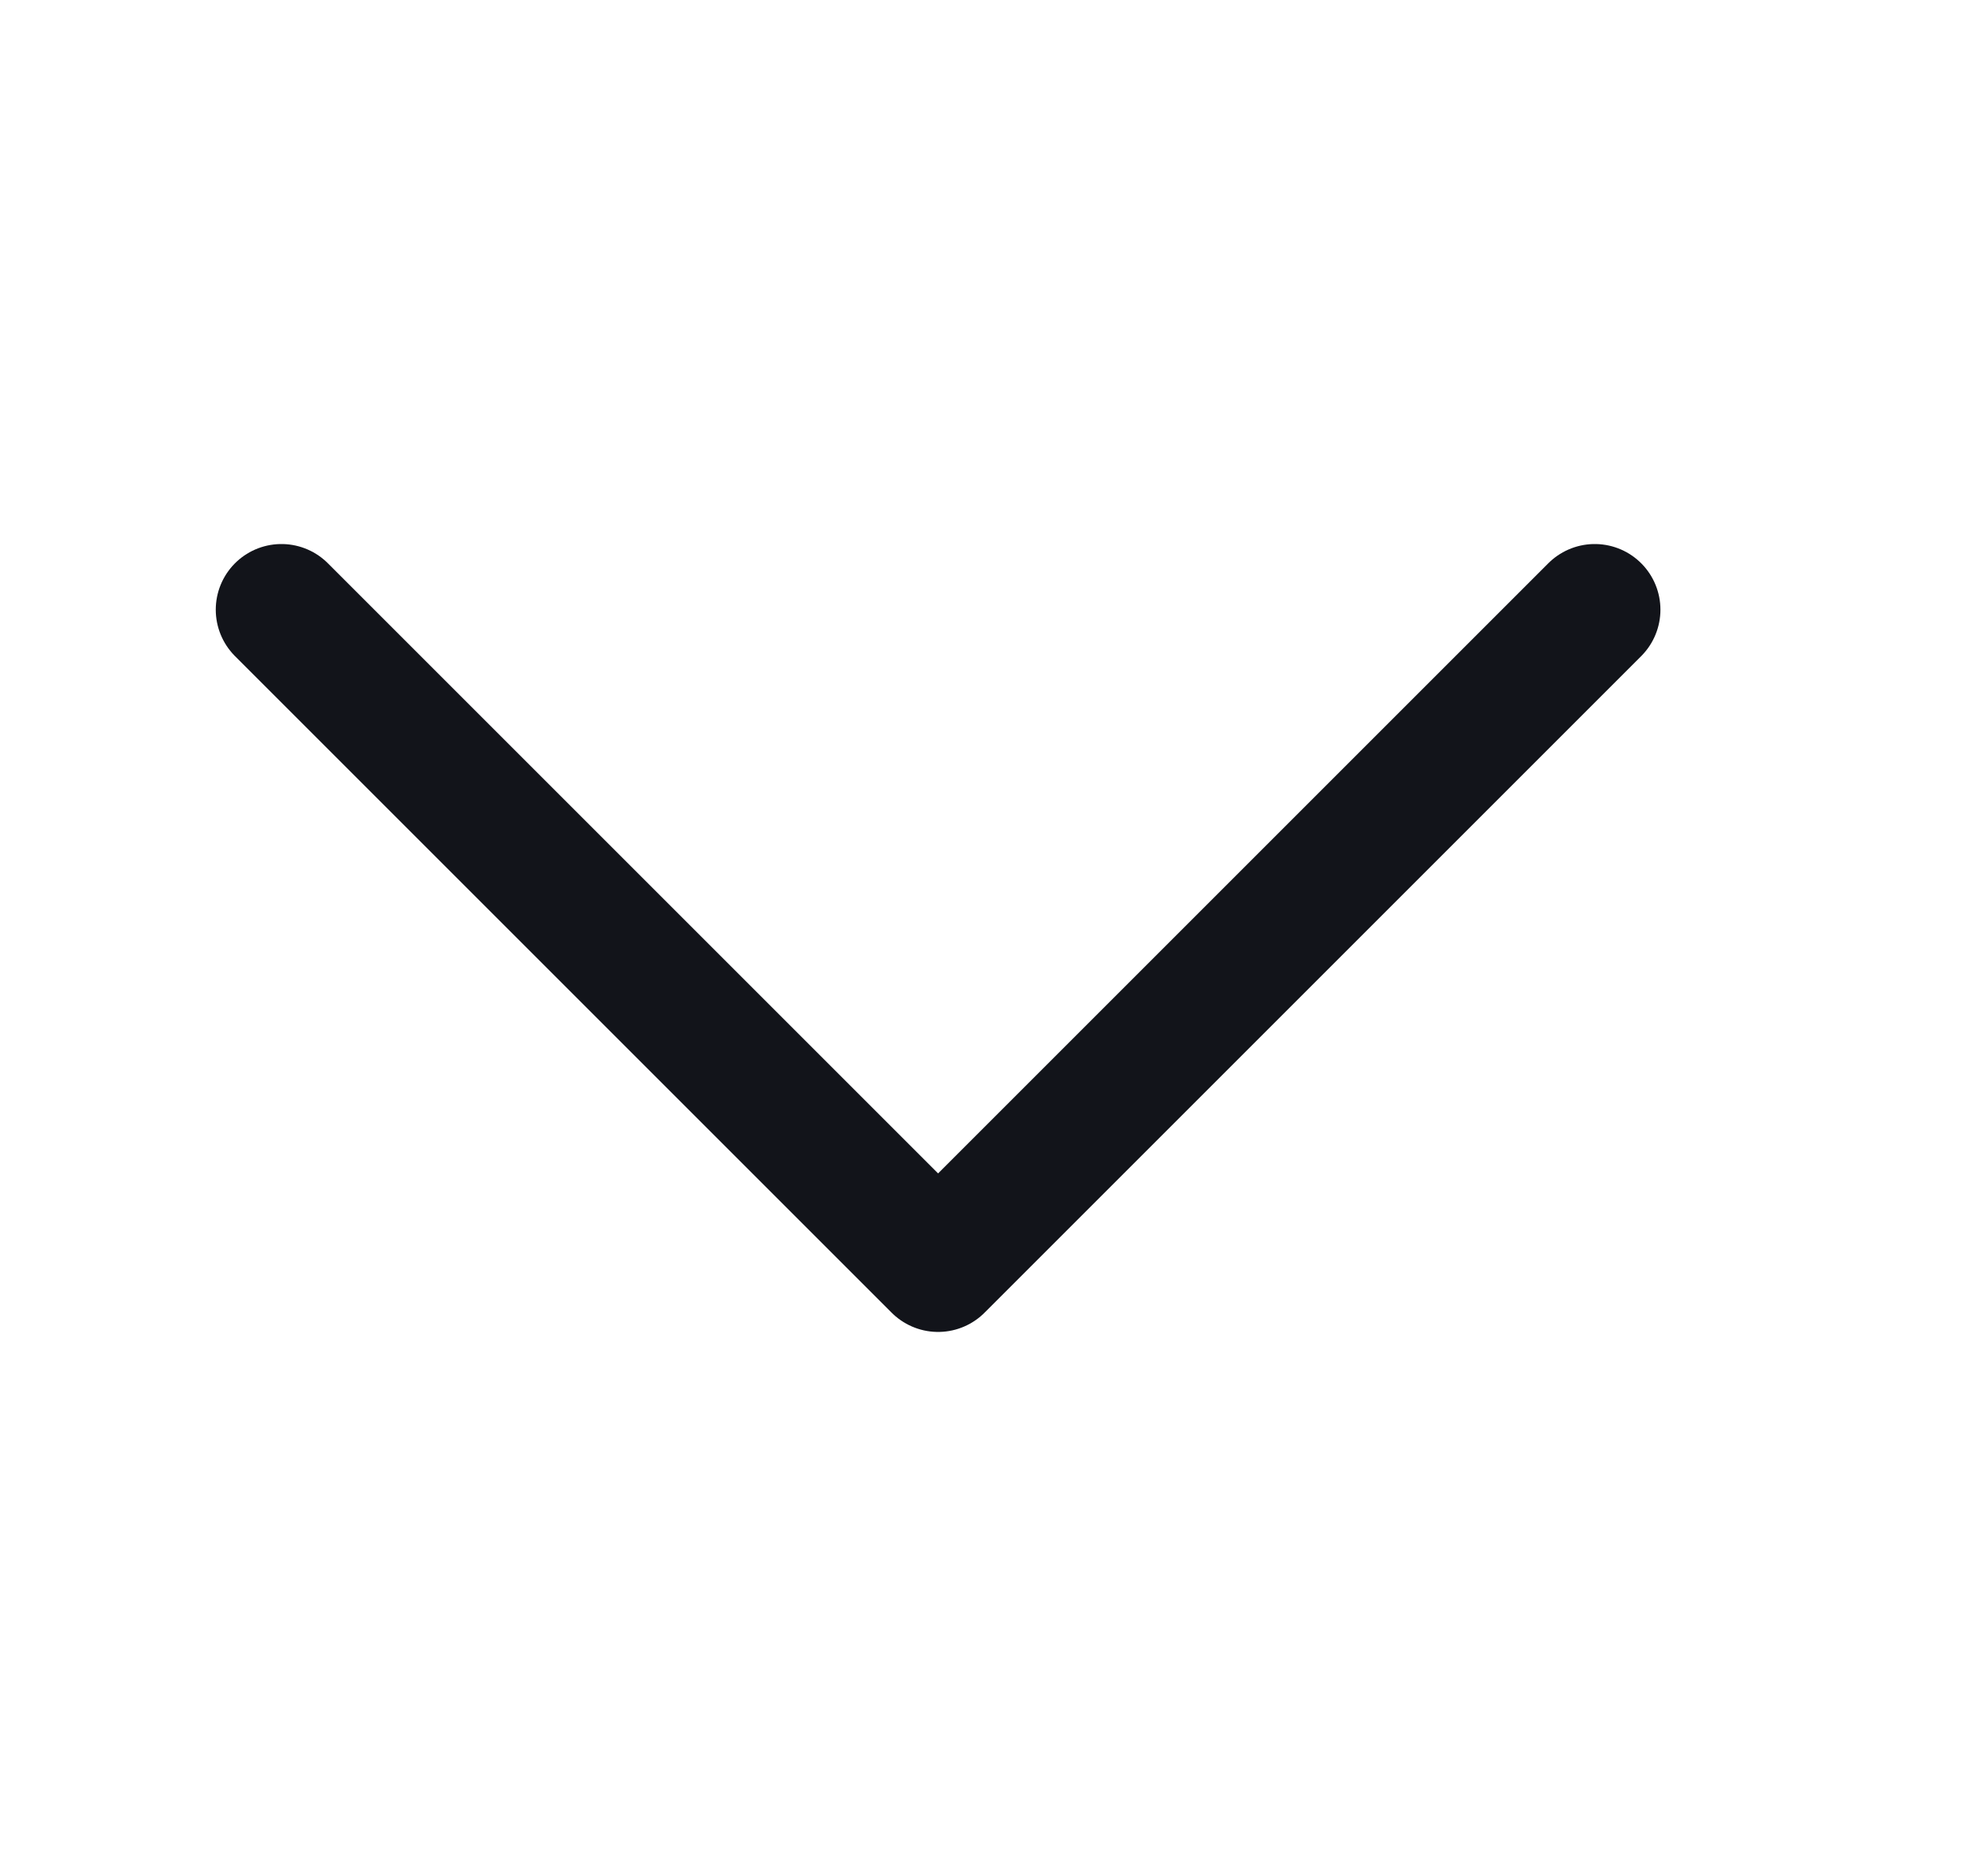
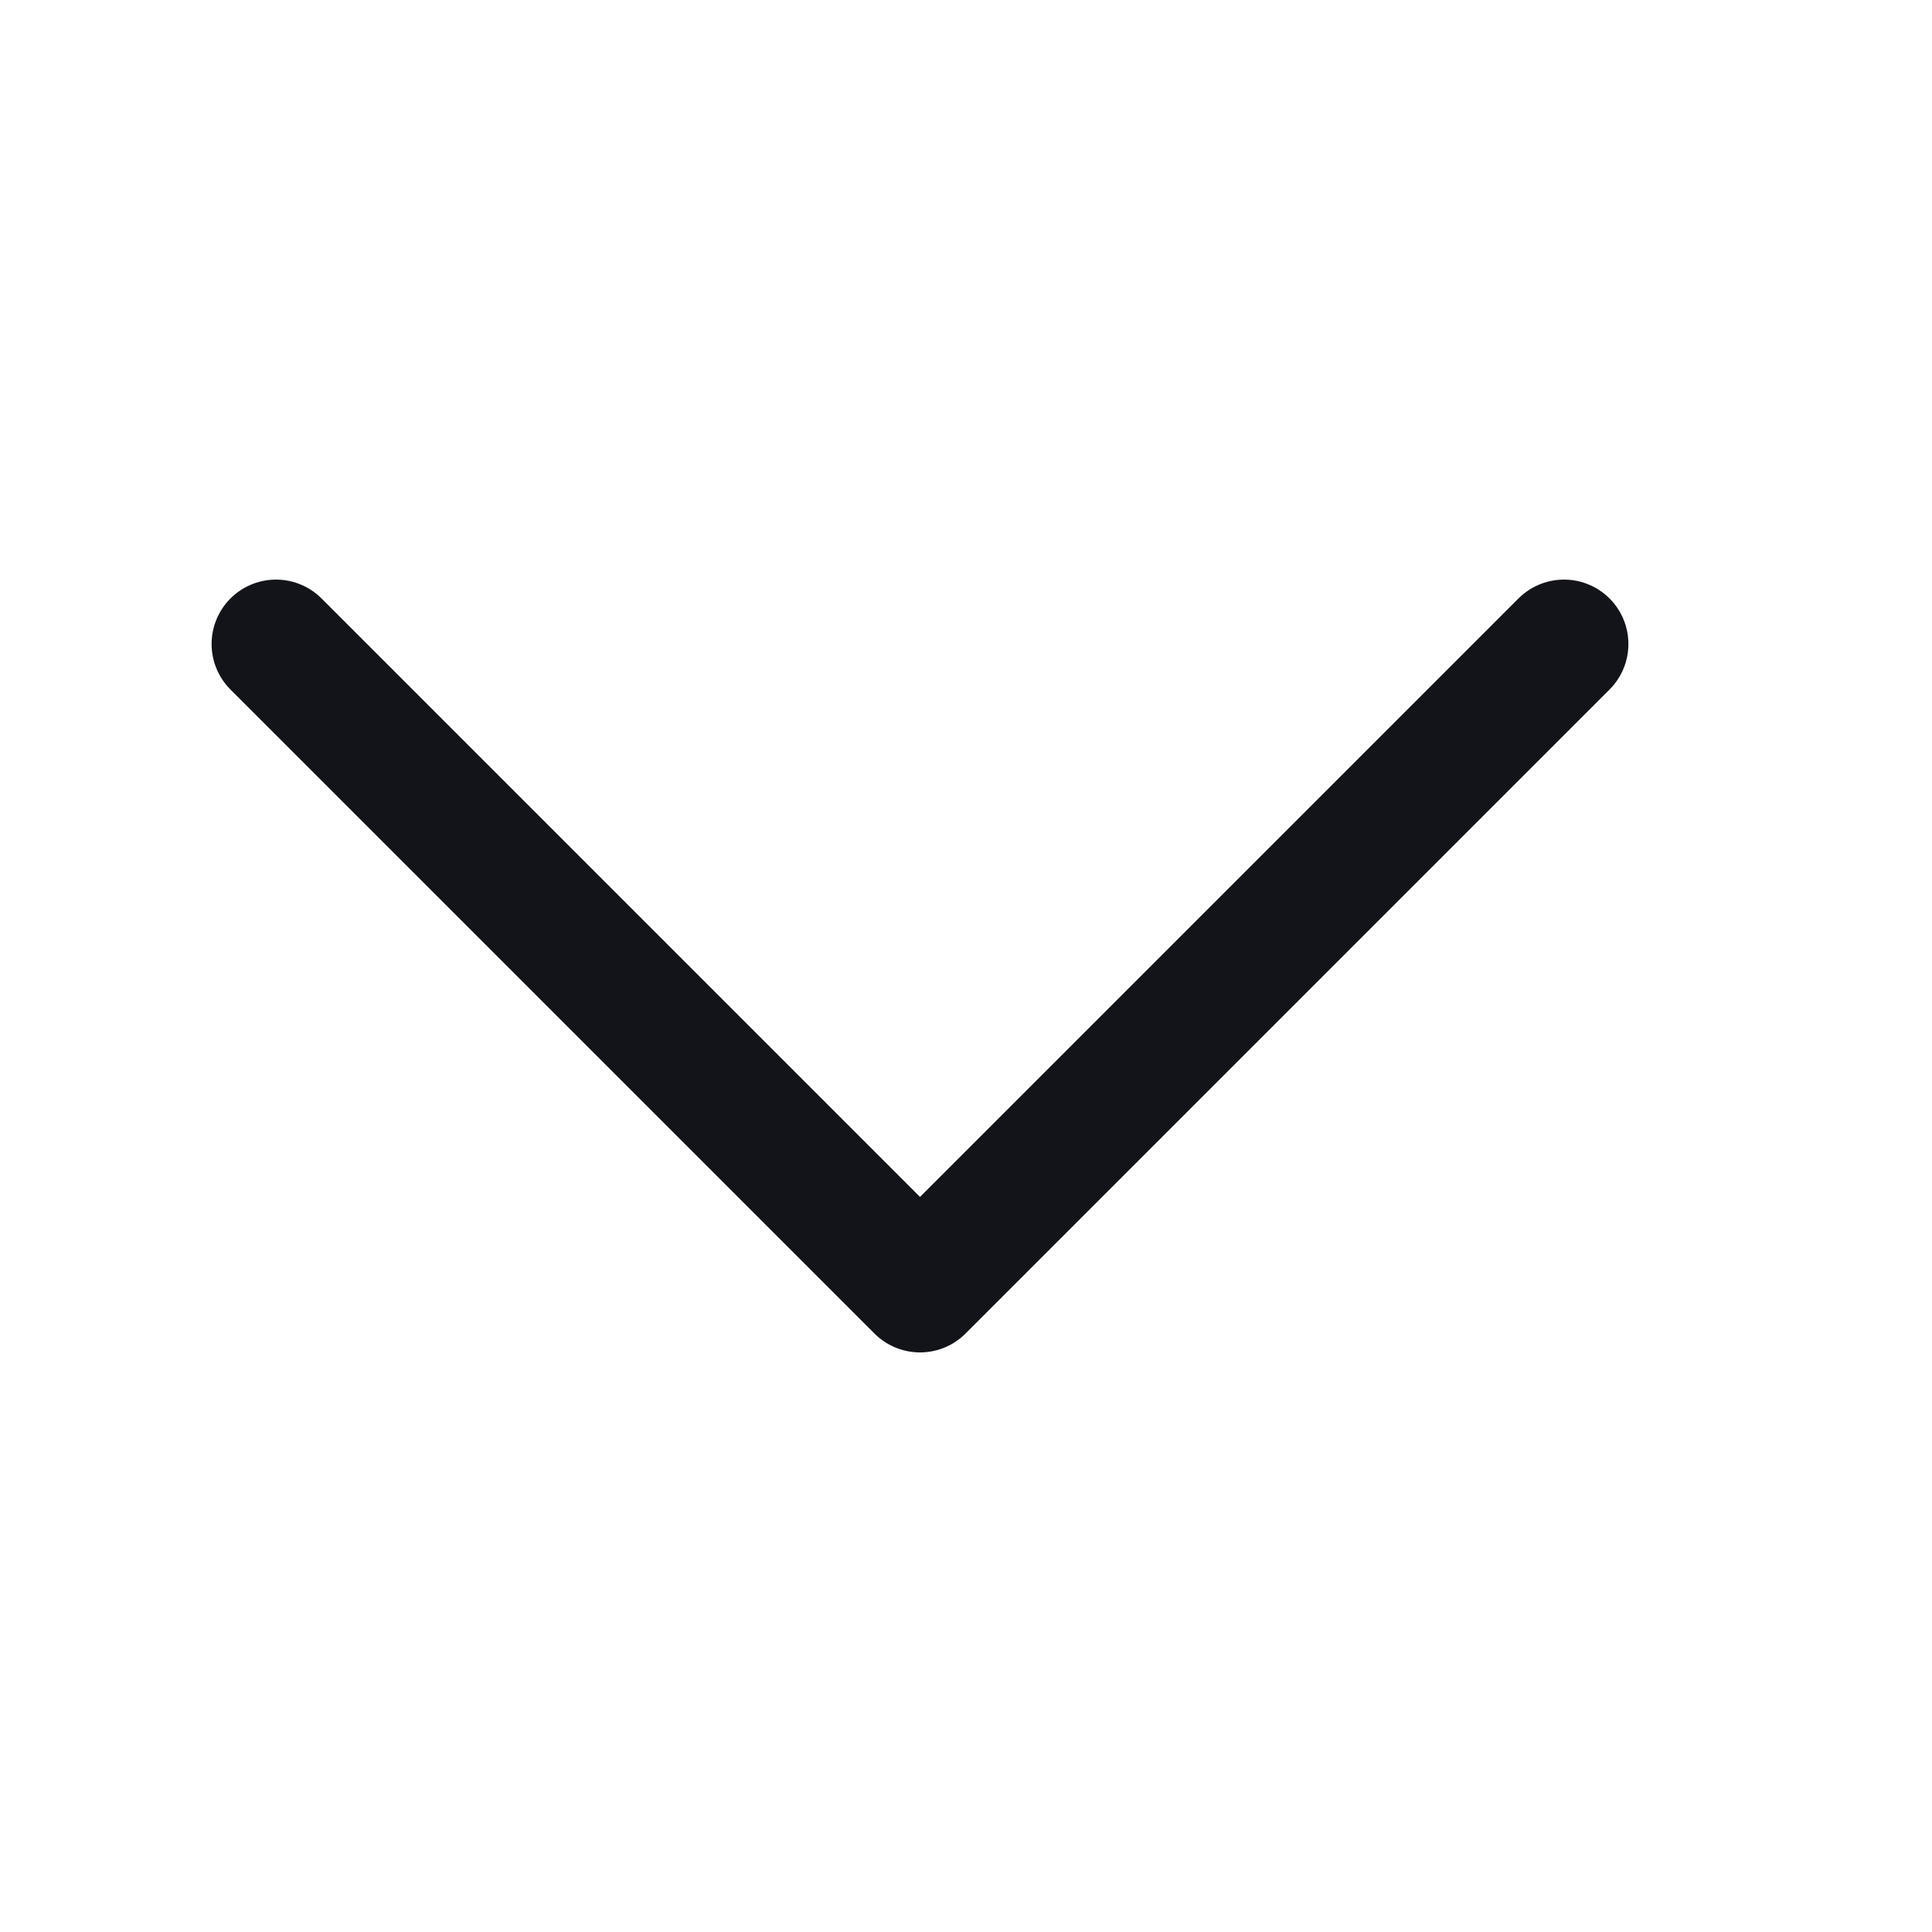
- <svg xmlns="http://www.w3.org/2000/svg" width="21" height="20" viewBox="0 0 21 20" fill="none">
+ <svg xmlns="http://www.w3.org/2000/svg" width="20" height="20" viewBox="0 0 21 20" fill="none">
  <path d="M3 6.5L10 13.5L17 6.5" stroke="#12141A" stroke-width="1.4" stroke-linecap="round" stroke-linejoin="round" />
</svg>
